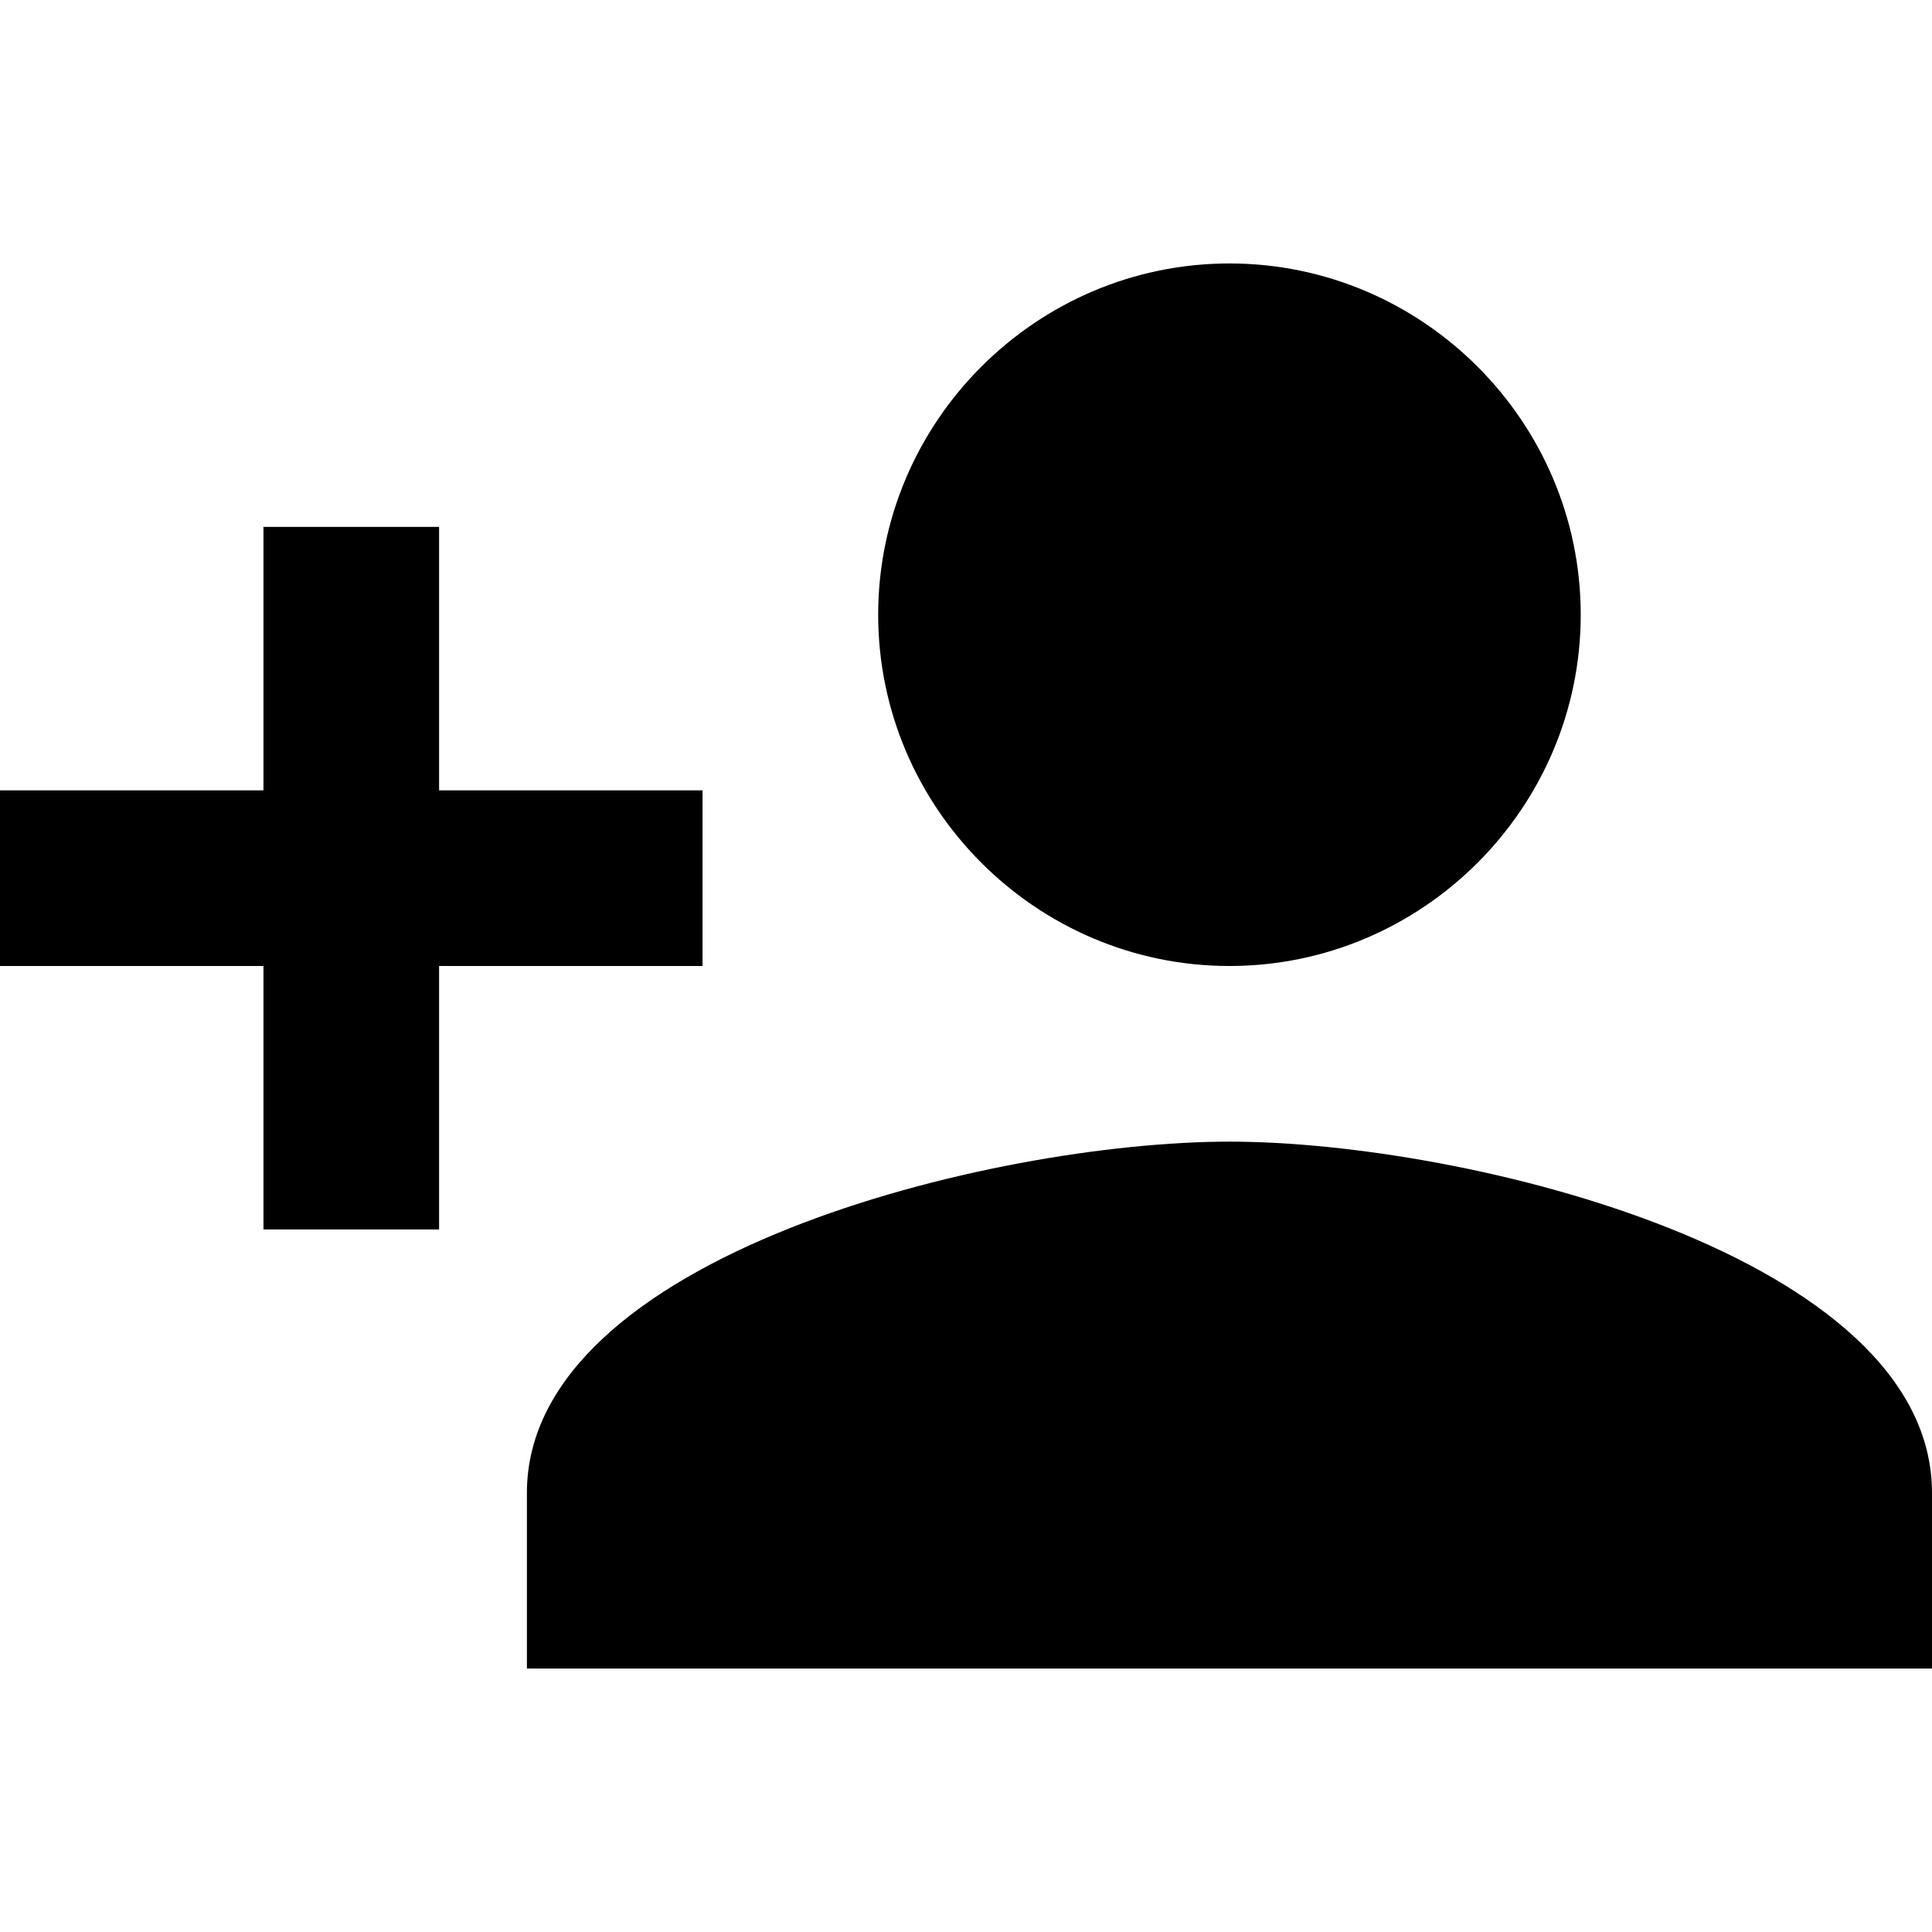
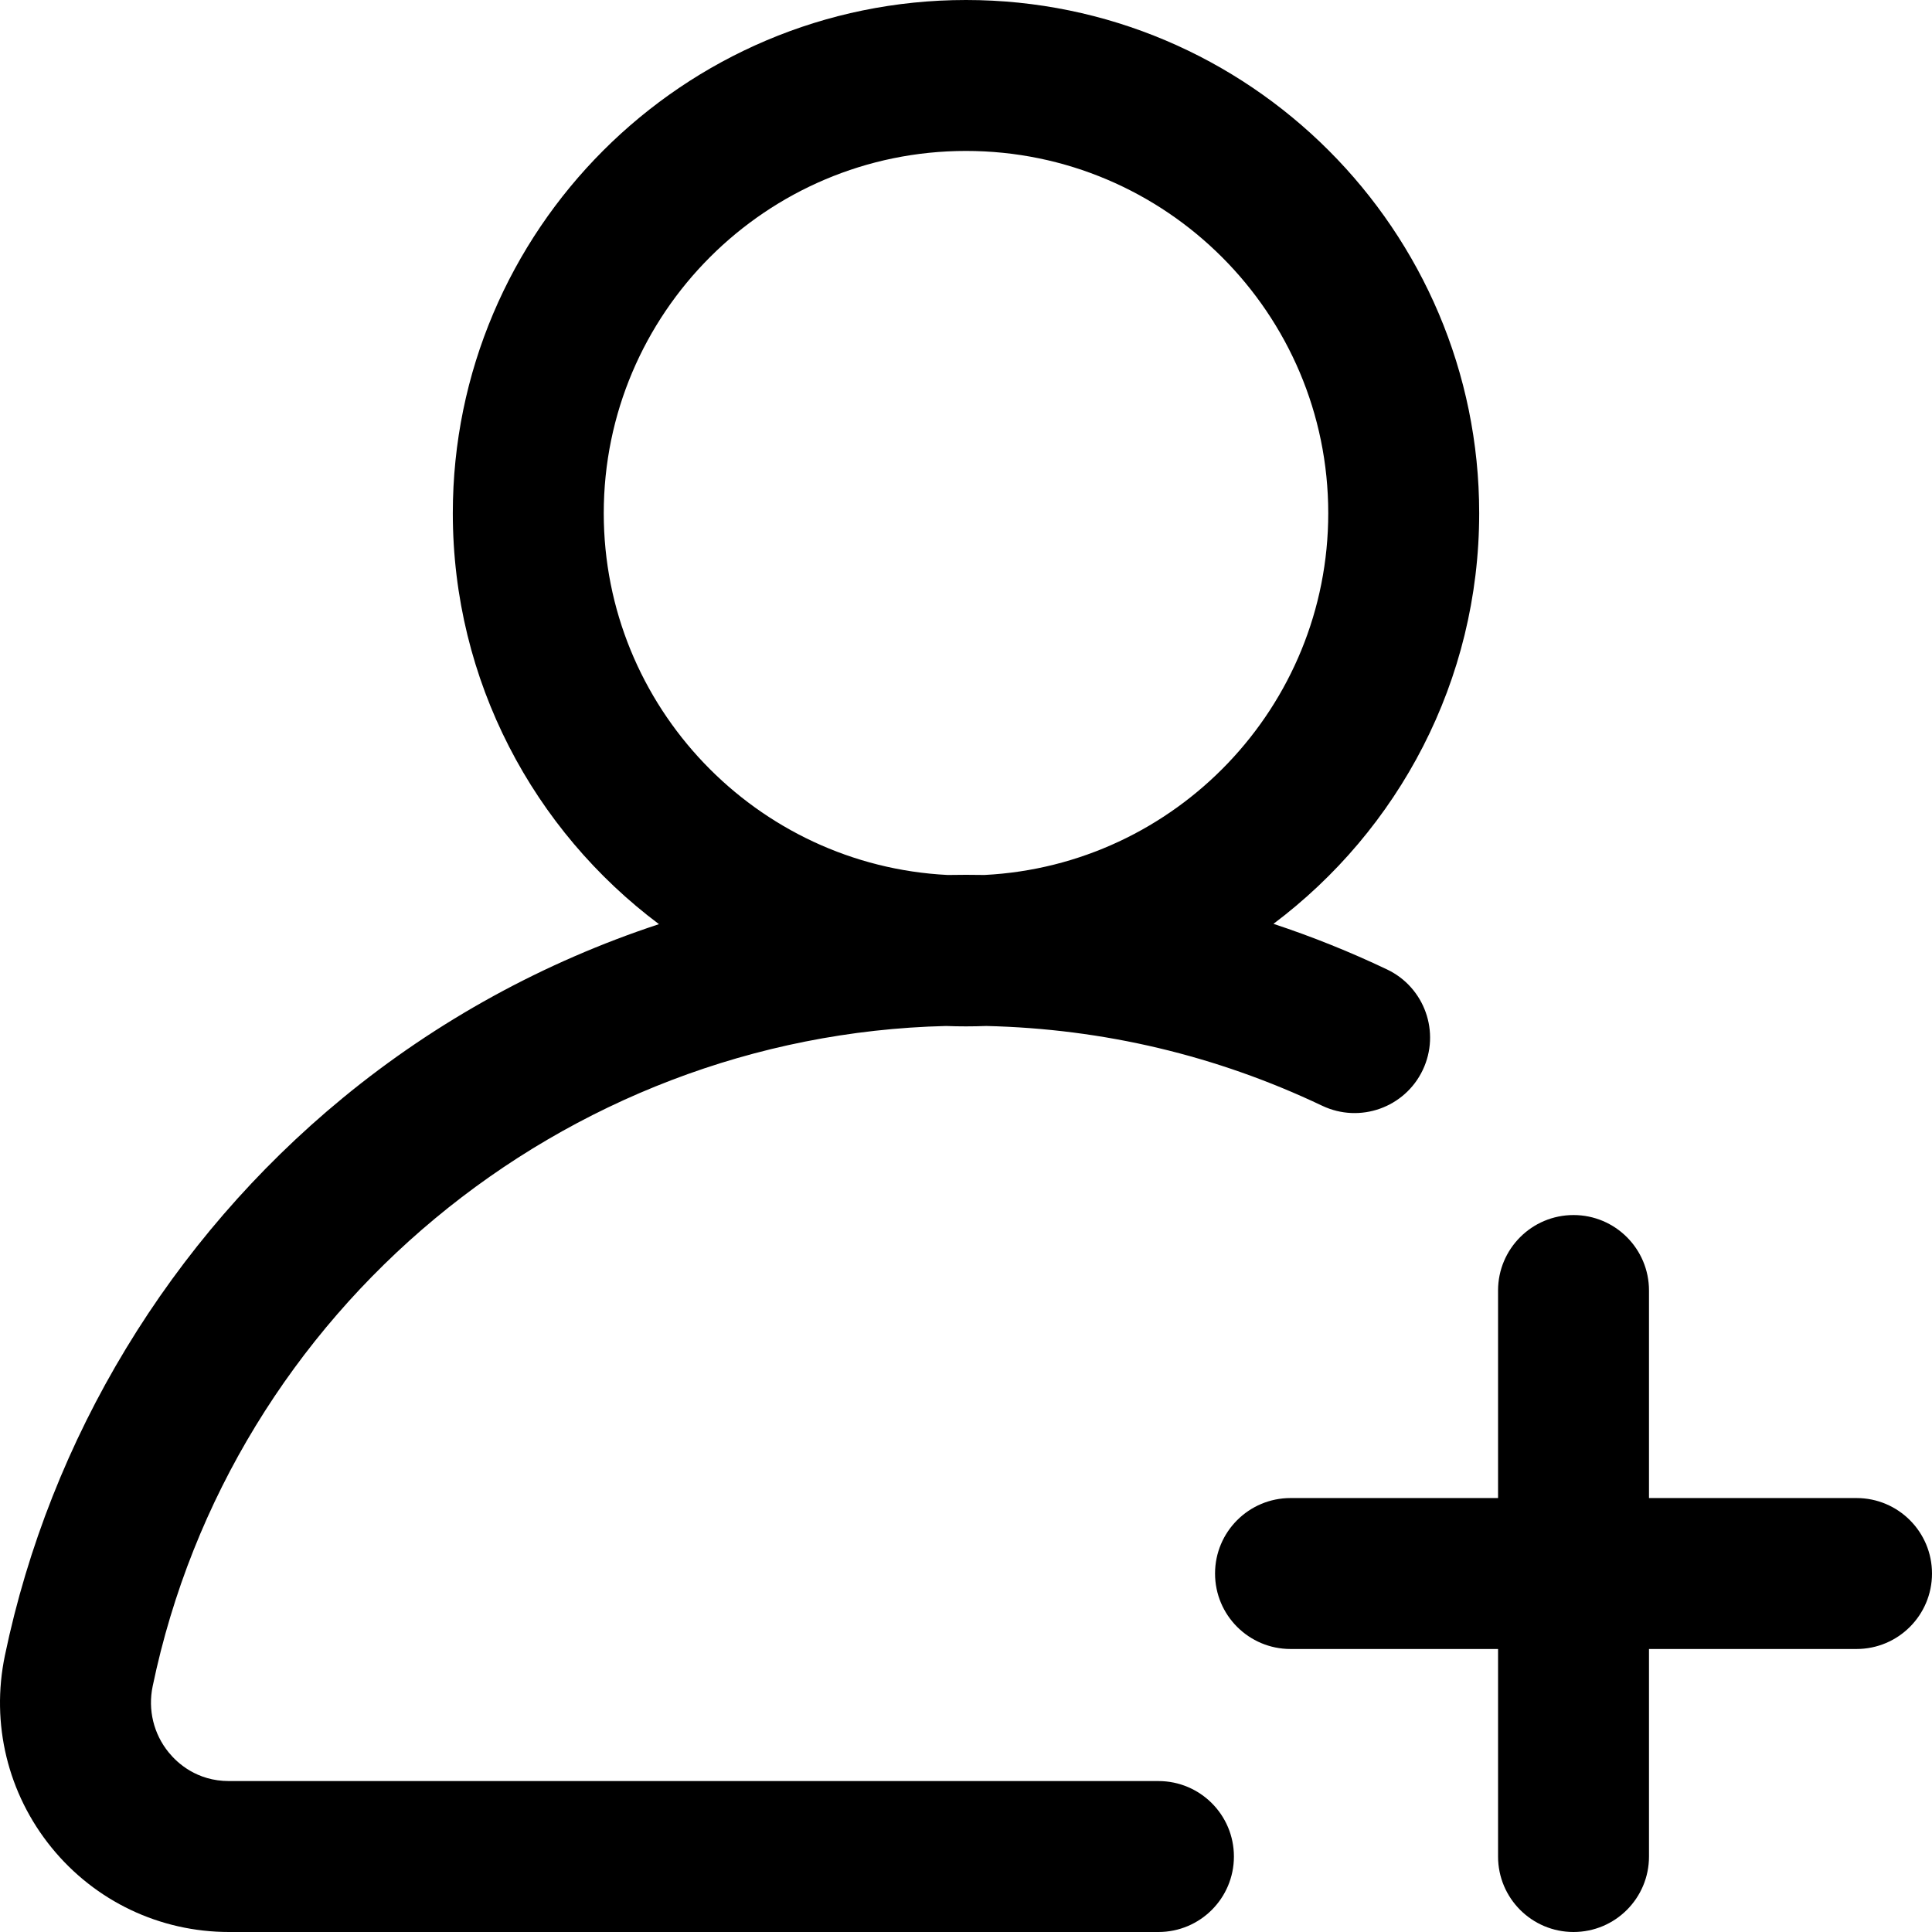
- <svg xmlns="http://www.w3.org/2000/svg" version="1.1" id="Capa_1" x="0px" y="0px" width="561px" height="561px" viewBox="0 0 561 561" style="enable-background:new 0 0 561 561;" xml:space="preserve">
+ <svg xmlns="http://www.w3.org/2000/svg" version="1.1" id="Capa_1" x="0px" y="0px" viewBox="0 0 512 512" style="enable-background:new 0 0 512 512;" xml:space="preserve">
  <g>
-     <g id="person-add">
-       <path d="M357,280.5c56.1,0,102-45.9,102-102s-45.9-102-102-102s-102,45.9-102,102S300.9,280.5,357,280.5z M127.5,229.5V153h-51    v76.5H0v51h76.5V357h51v-76.5H204v-51H127.5z M357,331.5c-68.85,0-204,33.15-204,102v51h408v-51    C561,364.65,425.85,331.5,357,331.5z" />
+     <g>
+       <path d="M367.57,256.909c-9.839-4.677-19.878-8.706-30.093-12.081C370.56,219.996,392,180.455,392,136C392,61.01,330.991,0,256,0    c-74.991,0-136,61.01-136,136c0,44.504,21.488,84.084,54.633,108.911c-30.368,9.998-58.863,25.555-83.803,46.069    c-45.732,37.617-77.529,90.086-89.532,147.743c-3.762,18.066,0.745,36.622,12.363,50.908C25.222,503.847,42.365,512,60.693,512    H307c11.046,0,20-8.954,20-20c0-11.046-8.954-20-20-20H60.693c-8.538,0-13.689-4.766-15.999-7.606    c-3.989-4.905-5.533-11.29-4.236-17.519c20.755-99.695,108.691-172.521,210.24-174.977c1.759,0.068,3.526,0.102,5.302,0.102    c1.793,0,3.578-0.035,5.354-0.104c31.12,0.73,61.05,7.832,89.044,21.14c9.977,4.74,21.907,0.499,26.649-9.478    C381.789,273.582,377.547,261.651,367.57,256.909z M260.878,231.877c-1.623-0.029-3.249-0.044-4.878-0.044    c-1.614,0-3.228,0.016-4.84,0.046C200.465,229.35,160,187.312,160,136c0-52.935,43.065-96,96-96s96,43.065,96,96    C352,187.299,311.555,229.329,260.878,231.877z" />
+     </g>
+   </g>
+   <g>
+     <g>
+       <path d="M492,397h-55v-55c0-11.046-8.954-20-20-20c-11.046,0-20,8.954-20,20v55h-55c-11.046,0-20,8.954-20,20    c0,11.046,8.954,20,20,20h55v55c0,11.046,8.954,20,20,20c11.046,0,20-8.954,20-20v-55h55c11.046,0,20-8.954,20-20    C512,405.954,503.046,397,492,397z" />
    </g>
  </g>
  <g>
</g>
  <g>
</g>
  <g>
</g>
  <g>
</g>
  <g>
</g>
  <g>
</g>
  <g>
</g>
  <g>
</g>
  <g>
</g>
  <g>
</g>
  <g>
</g>
  <g>
</g>
  <g>
</g>
  <g>
</g>
  <g>
</g>
</svg>
